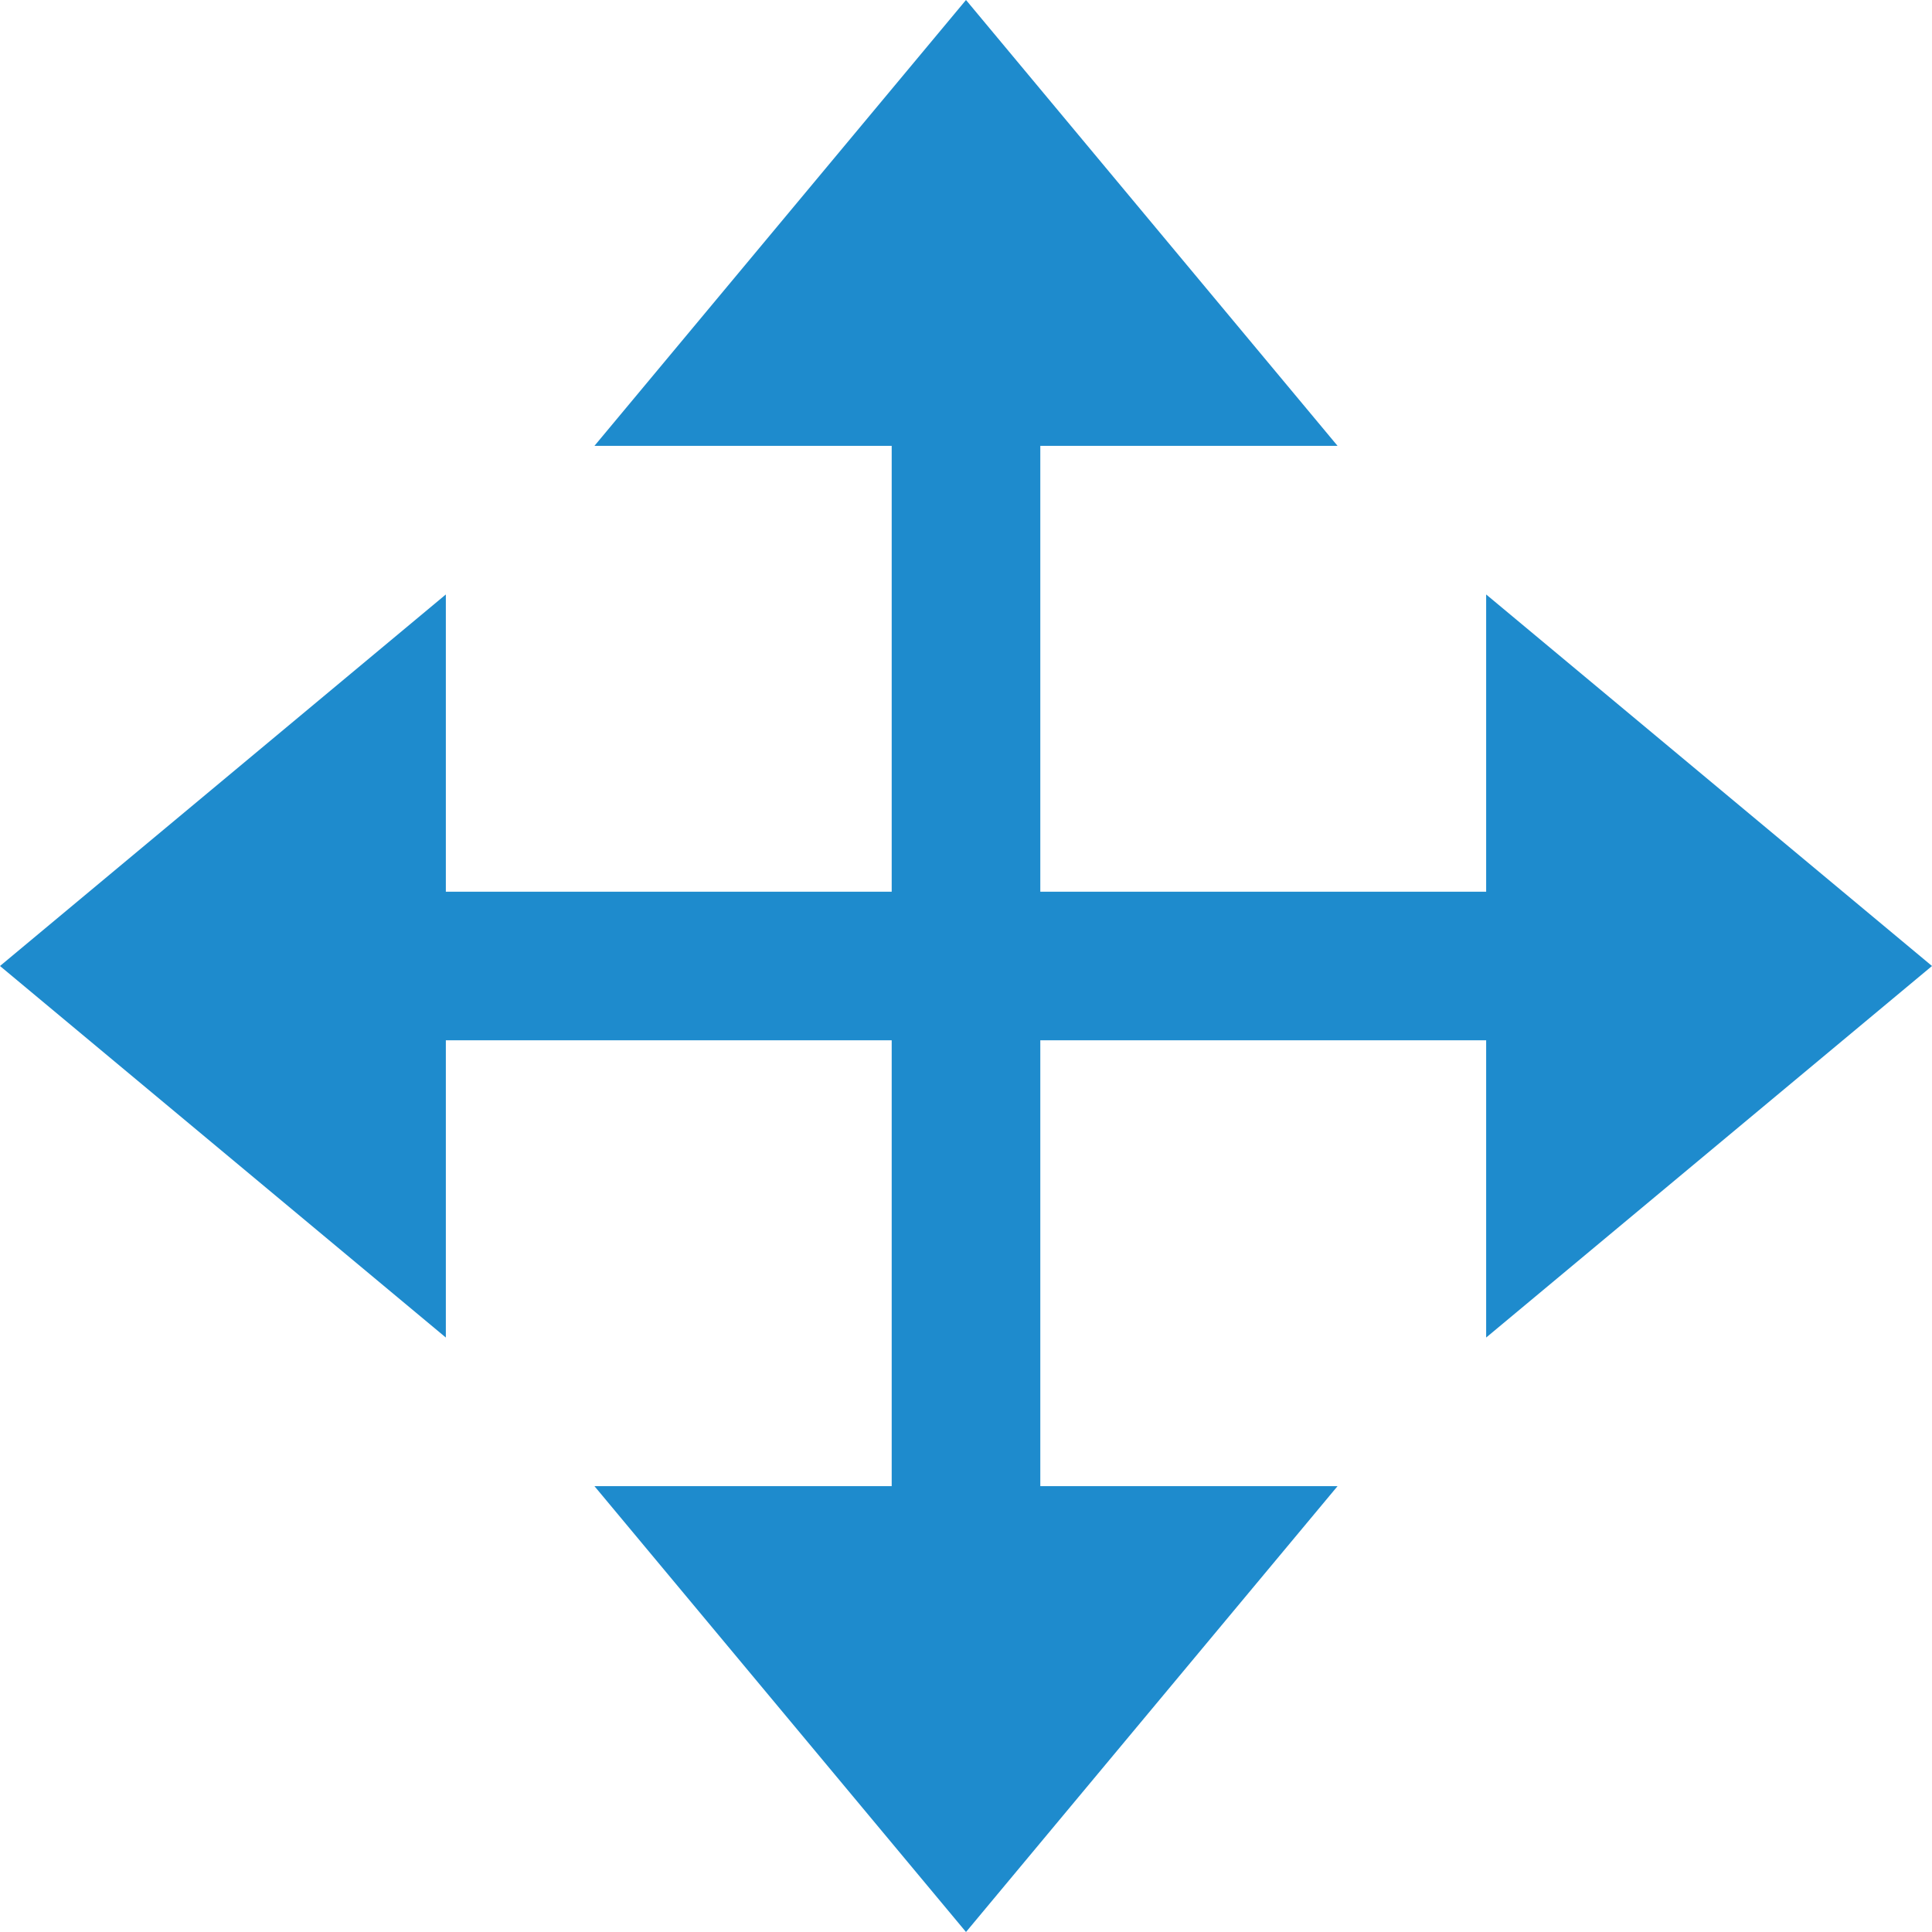
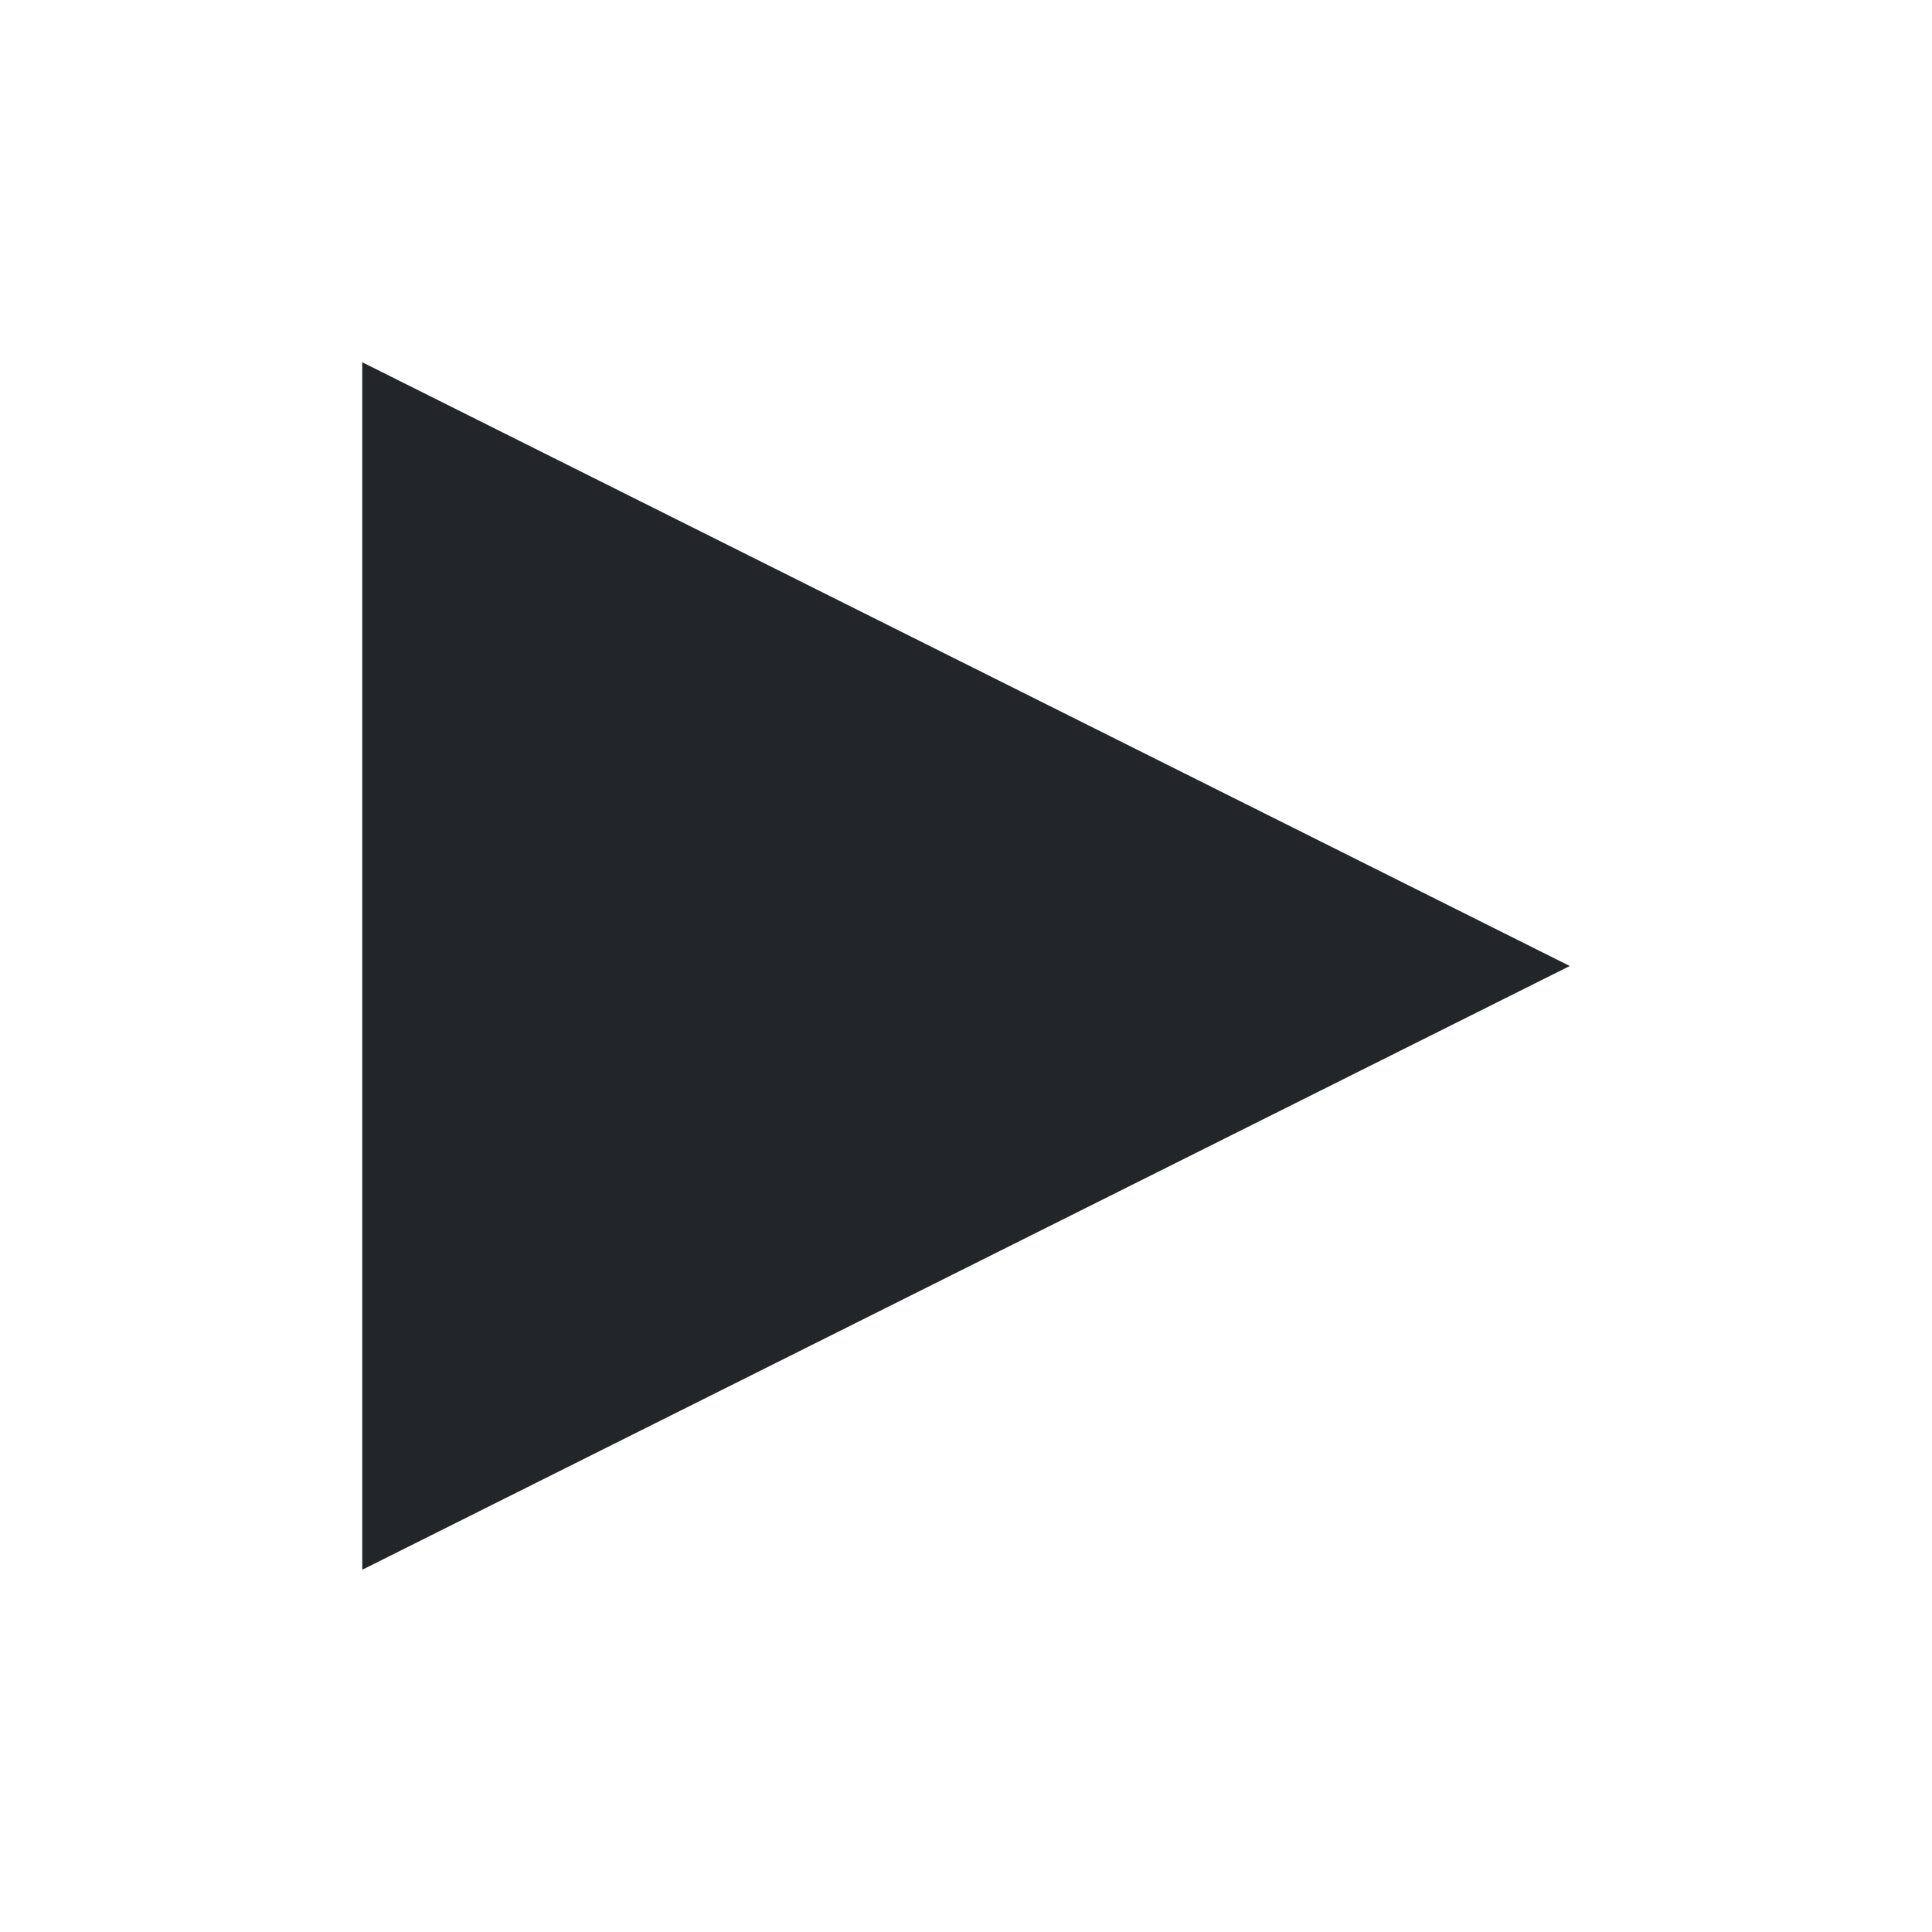
- <svg xmlns="http://www.w3.org/2000/svg" viewBox="0 0 13 13" version="1.1" id="svg4" width="13" height="13">
-   <defs id="defs8" />
-   <path d="M 6.5,0 4,3 H 6 V 6 H 3 V 4 L 0,6.5 3,9 V 7 h 3 v 3 H 4 L 6.5,13 9,10 H 7 V 7 h 3 V 9 L 13,6.5 10,4 V 6 H 7 V 3 h 2 z" id="path2" style="fill:#1e8bcd" />
+ <svg xmlns="http://www.w3.org/2000/svg" viewBox="0 0 32 32" version="1.1" id="svg5">
+   <defs id="defs3051">
+     <style type="text/css" id="current-color-scheme">
+       .ColorScheme-Text {
+         color:#232629;
+       }
+       </style>
+   </defs>
+   <path style="fill:currentColor;fill-opacity:1;stroke:none" d="m 6 6 0 20 20 -10 z" id="path105" class="ColorScheme-Text" />
</svg>
